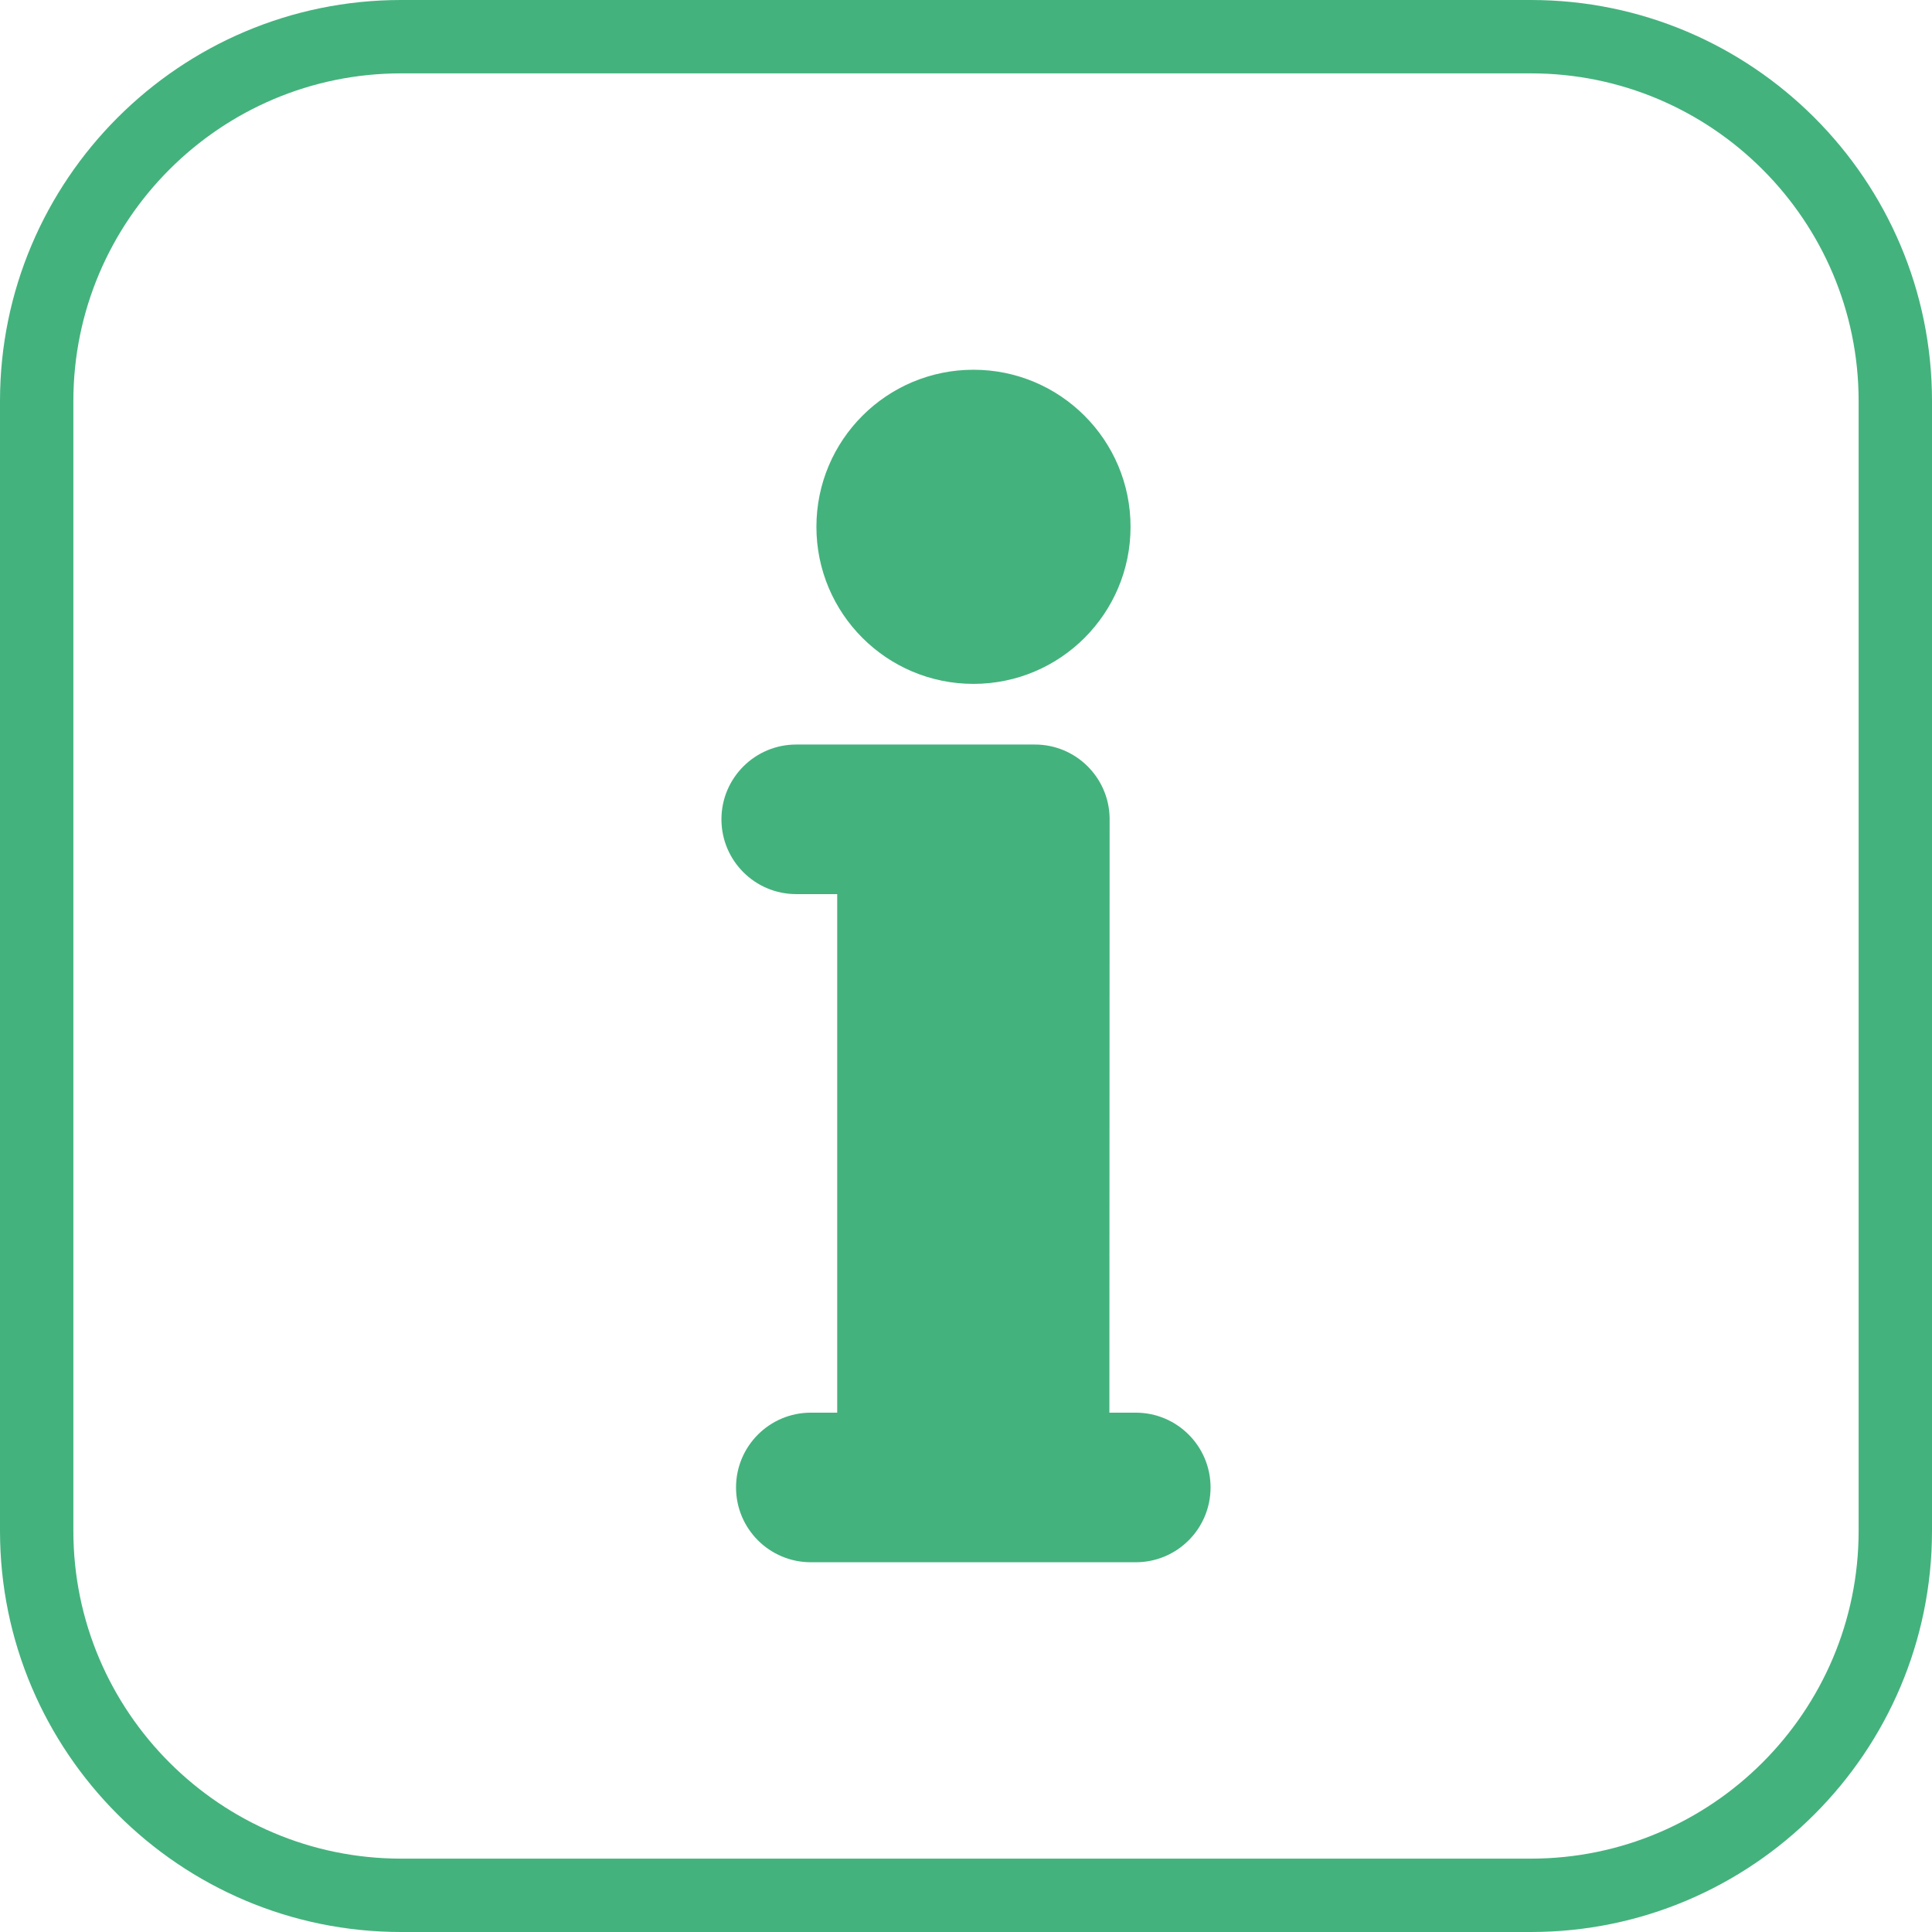
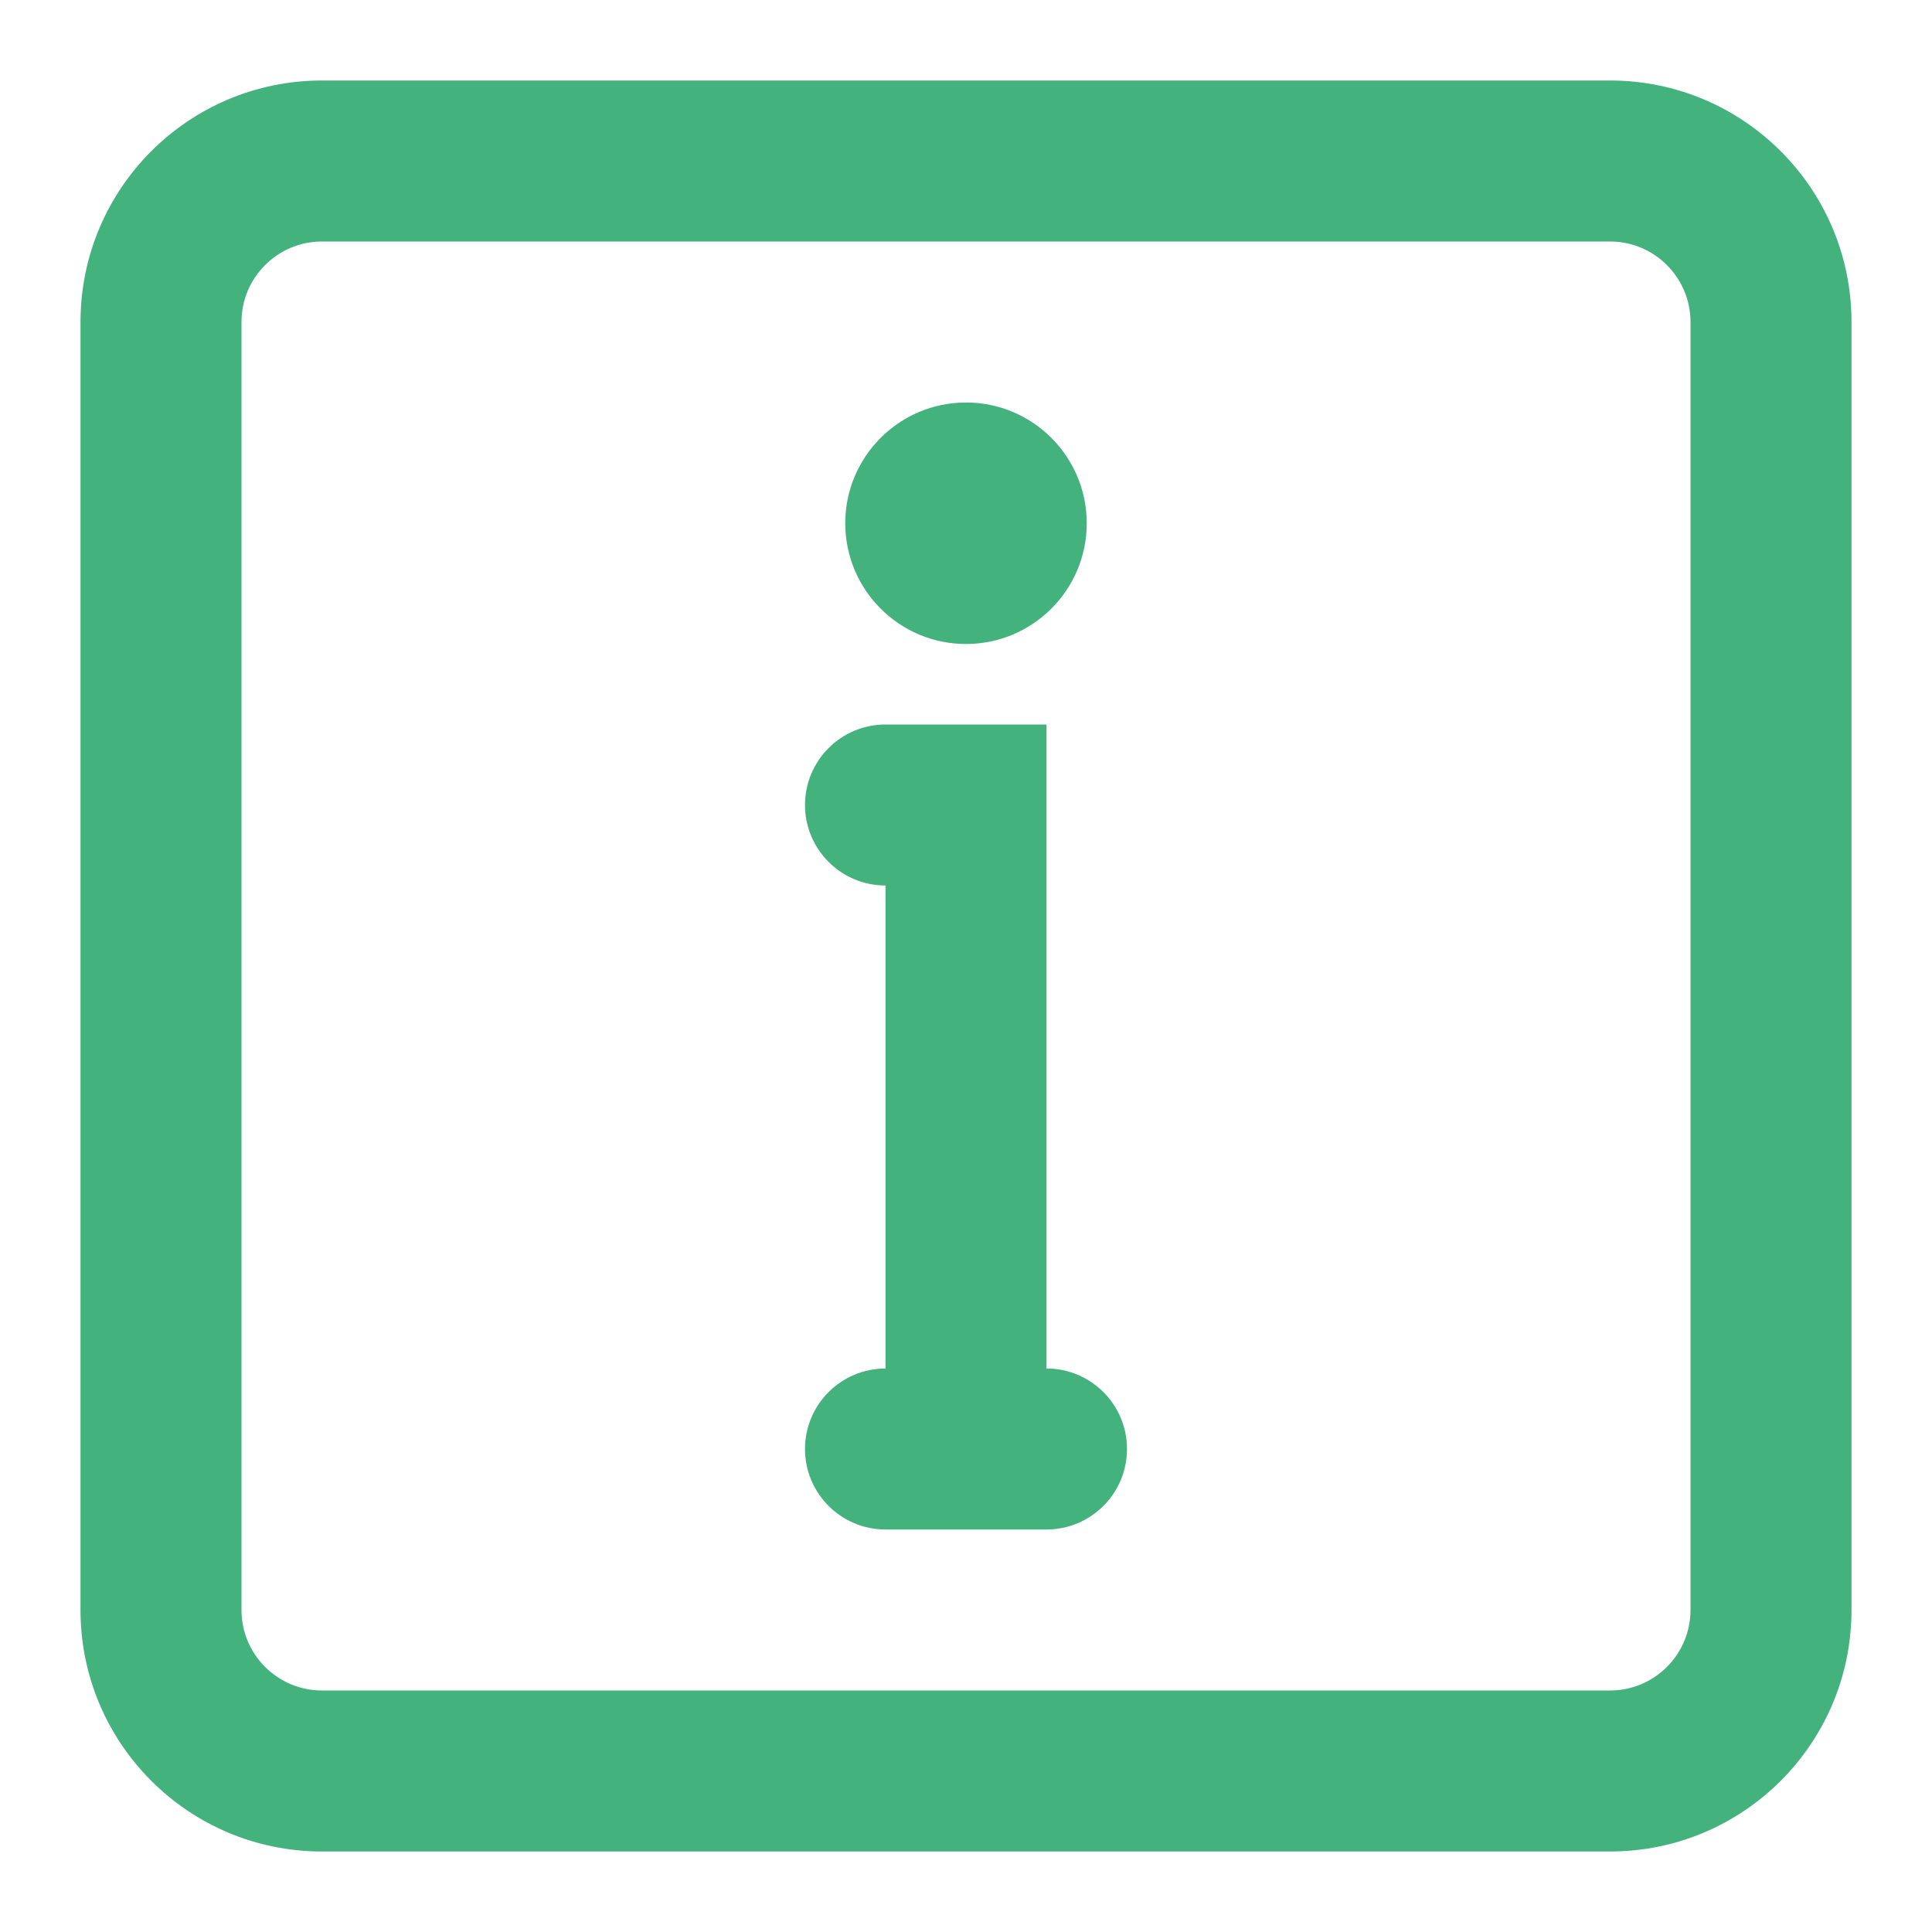
- <svg xmlns="http://www.w3.org/2000/svg" fill="#44B27D" height="800px" width="800px" version="1.1" id="Capa_1" viewBox="0 0 395 395" xml:space="preserve" stroke="#44B27D" stroke-width="0.004">
+ <svg xmlns="http://www.w3.org/2000/svg" width="800px" height="800px" viewBox="0 0 24 24" fill="none">
  <g id="SVGRepo_bgCarrier" stroke-width="0" />
  <g id="SVGRepo_tracerCarrier" stroke-linecap="round" stroke-linejoin="round" />
  <g id="SVGRepo_iconCarrier">
-     <g>
-       <path d="M232.208,288.822h-5.393l0.048-121.618c-0.165-8.301-6.934-14.983-15.276-14.983h-48.795 c-8.446,0-15.292,6.847-15.292,15.29c0,8.446,6.846,15.292,15.292,15.292h8.376v106.019h-5.393c-8.446,0-15.292,6.846-15.292,15.29 c0,8.447,6.846,15.292,15.292,15.292h66.433c8.446,0,15.292-6.845,15.292-15.292C247.5,295.668,240.654,288.822,232.208,288.822z" />
-       <circle cx="199.029" cy="107.708" r="32.112" />
-       <path d="M313.001,0H81.999C36.785,0,0,36.784,0,81.998v230.993C0,358.211,36.785,395,81.999,395h231.002 C358.216,395,395,358.211,395,312.991V81.998C395,36.784,358.216,0,313.001,0z M380,312.991C380,349.94,349.945,380,313.001,380 H81.999C45.056,380,15,349.94,15,312.991V81.998C15,45.055,45.056,15,81.999,15h231.002C349.945,15,380,45.055,380,81.998V312.991z " />
-     </g>
+     <path d="M10 10C10 10.552 10.448 11 11 11V17C10.448 17 10 17.448 10 18C10 18.552 10.448 19 11 19H13C13.552 19 14 18.552 14 18C14 17.448 13.552 17 13 17V9H11C10.448 9 10 9.448 10 10Z" fill="#44B27D" />
+     <path d="M12 8C12.828 8 13.5 7.328 13.5 6.5C13.5 5.672 12.828 5 12 5C11.172 5 10.5 5.672 10.5 6.5C10.5 7.328 11.172 8 12 8Z" fill="#44B27D" />
+     <path fill-rule="evenodd" clip-rule="evenodd" d="M23 4C23 2.343 21.657 1 20 1H4C2.343 1 1 2.343 1 4V20C1 21.657 2.343 23 4 23H20C21.657 23 23 21.657 23 20V4ZM21 4C21 3.448 20.552 3 20 3H4C3.448 3 3 3.448 3 4V20C3 20.552 3.448 21 4 21H20C20.552 21 21 20.552 21 20V4Z" fill="#44B27D" />
  </g>
</svg>
